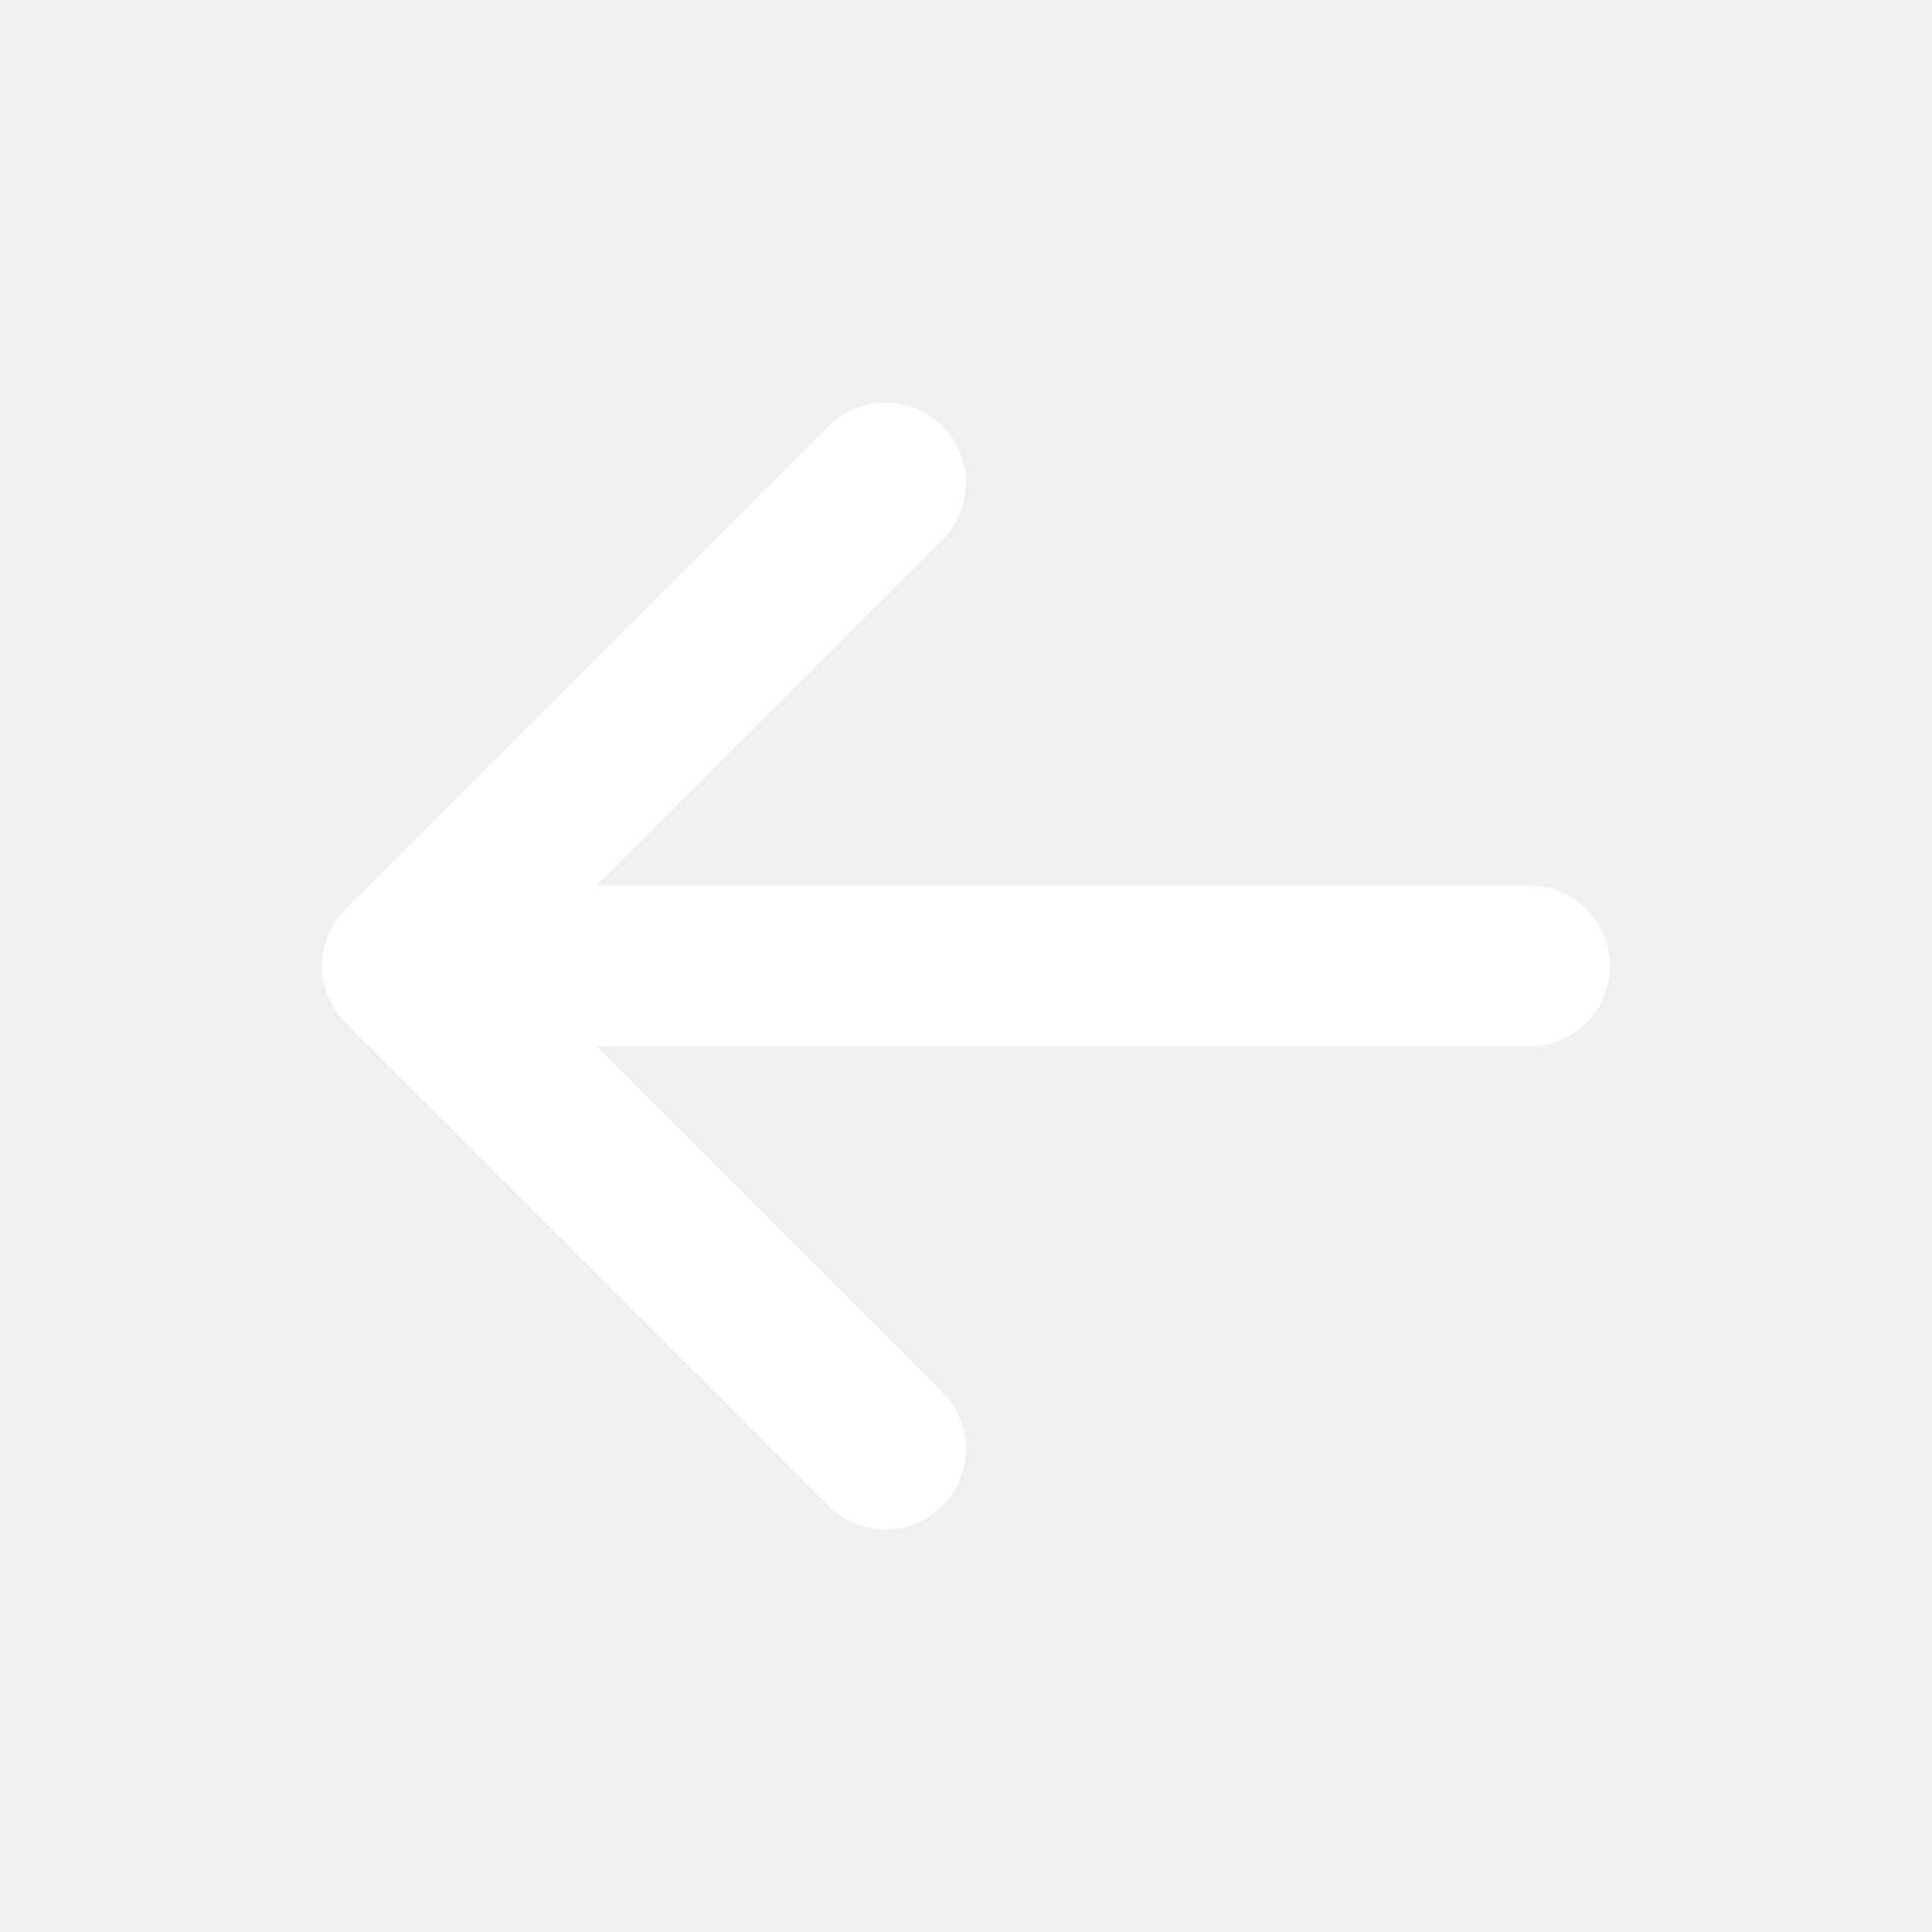
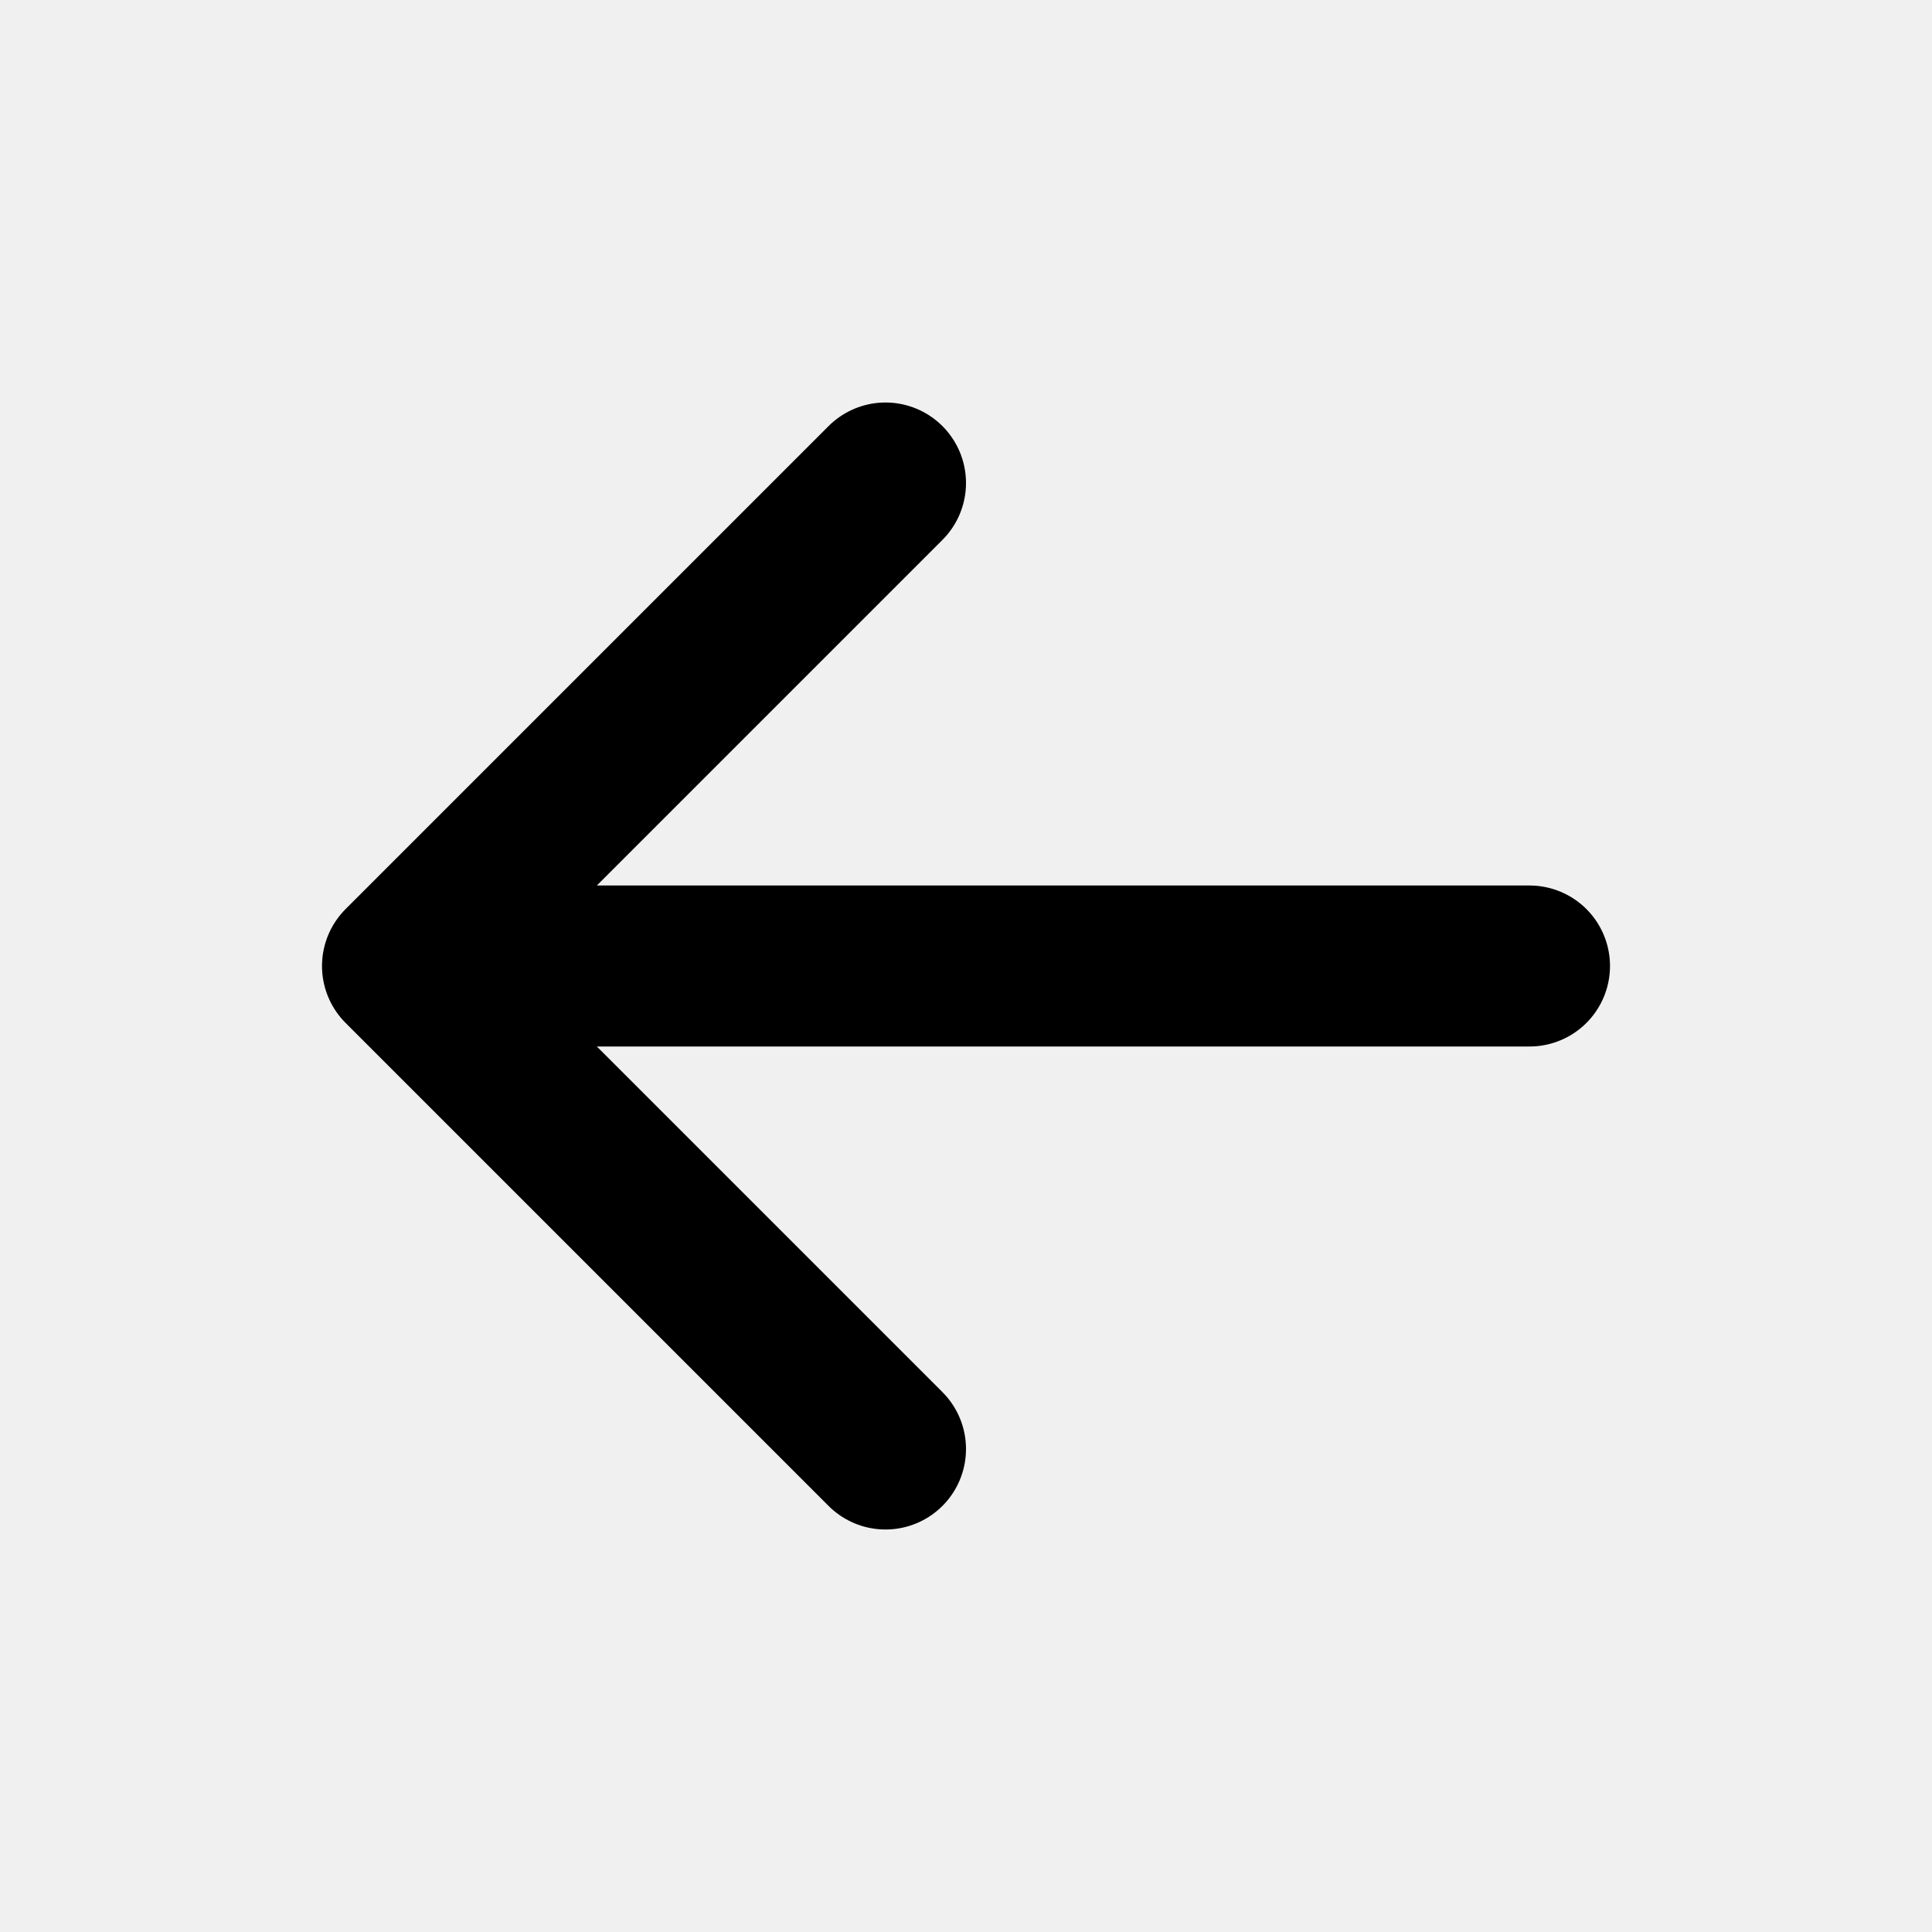
<svg xmlns="http://www.w3.org/2000/svg" width="50px" height="50px" viewBox="0 0 24 24" fill="none">
  <g id="Arrow / Arrow_Left_MD">
-     <path id="Vector" d="M19 12H5M5 12L11 18M5 12L11 6" stroke="#FFFFFF" stroke-width="2" stroke-linecap="round" stroke-linejoin="round" />
+     <path id="Vector" d="M19 12H5M5 12L11 18M5 12L11 6" stroke="#000000" stroke-width="2" stroke-linecap="round" stroke-linejoin="round" />
  </g>
</svg>
